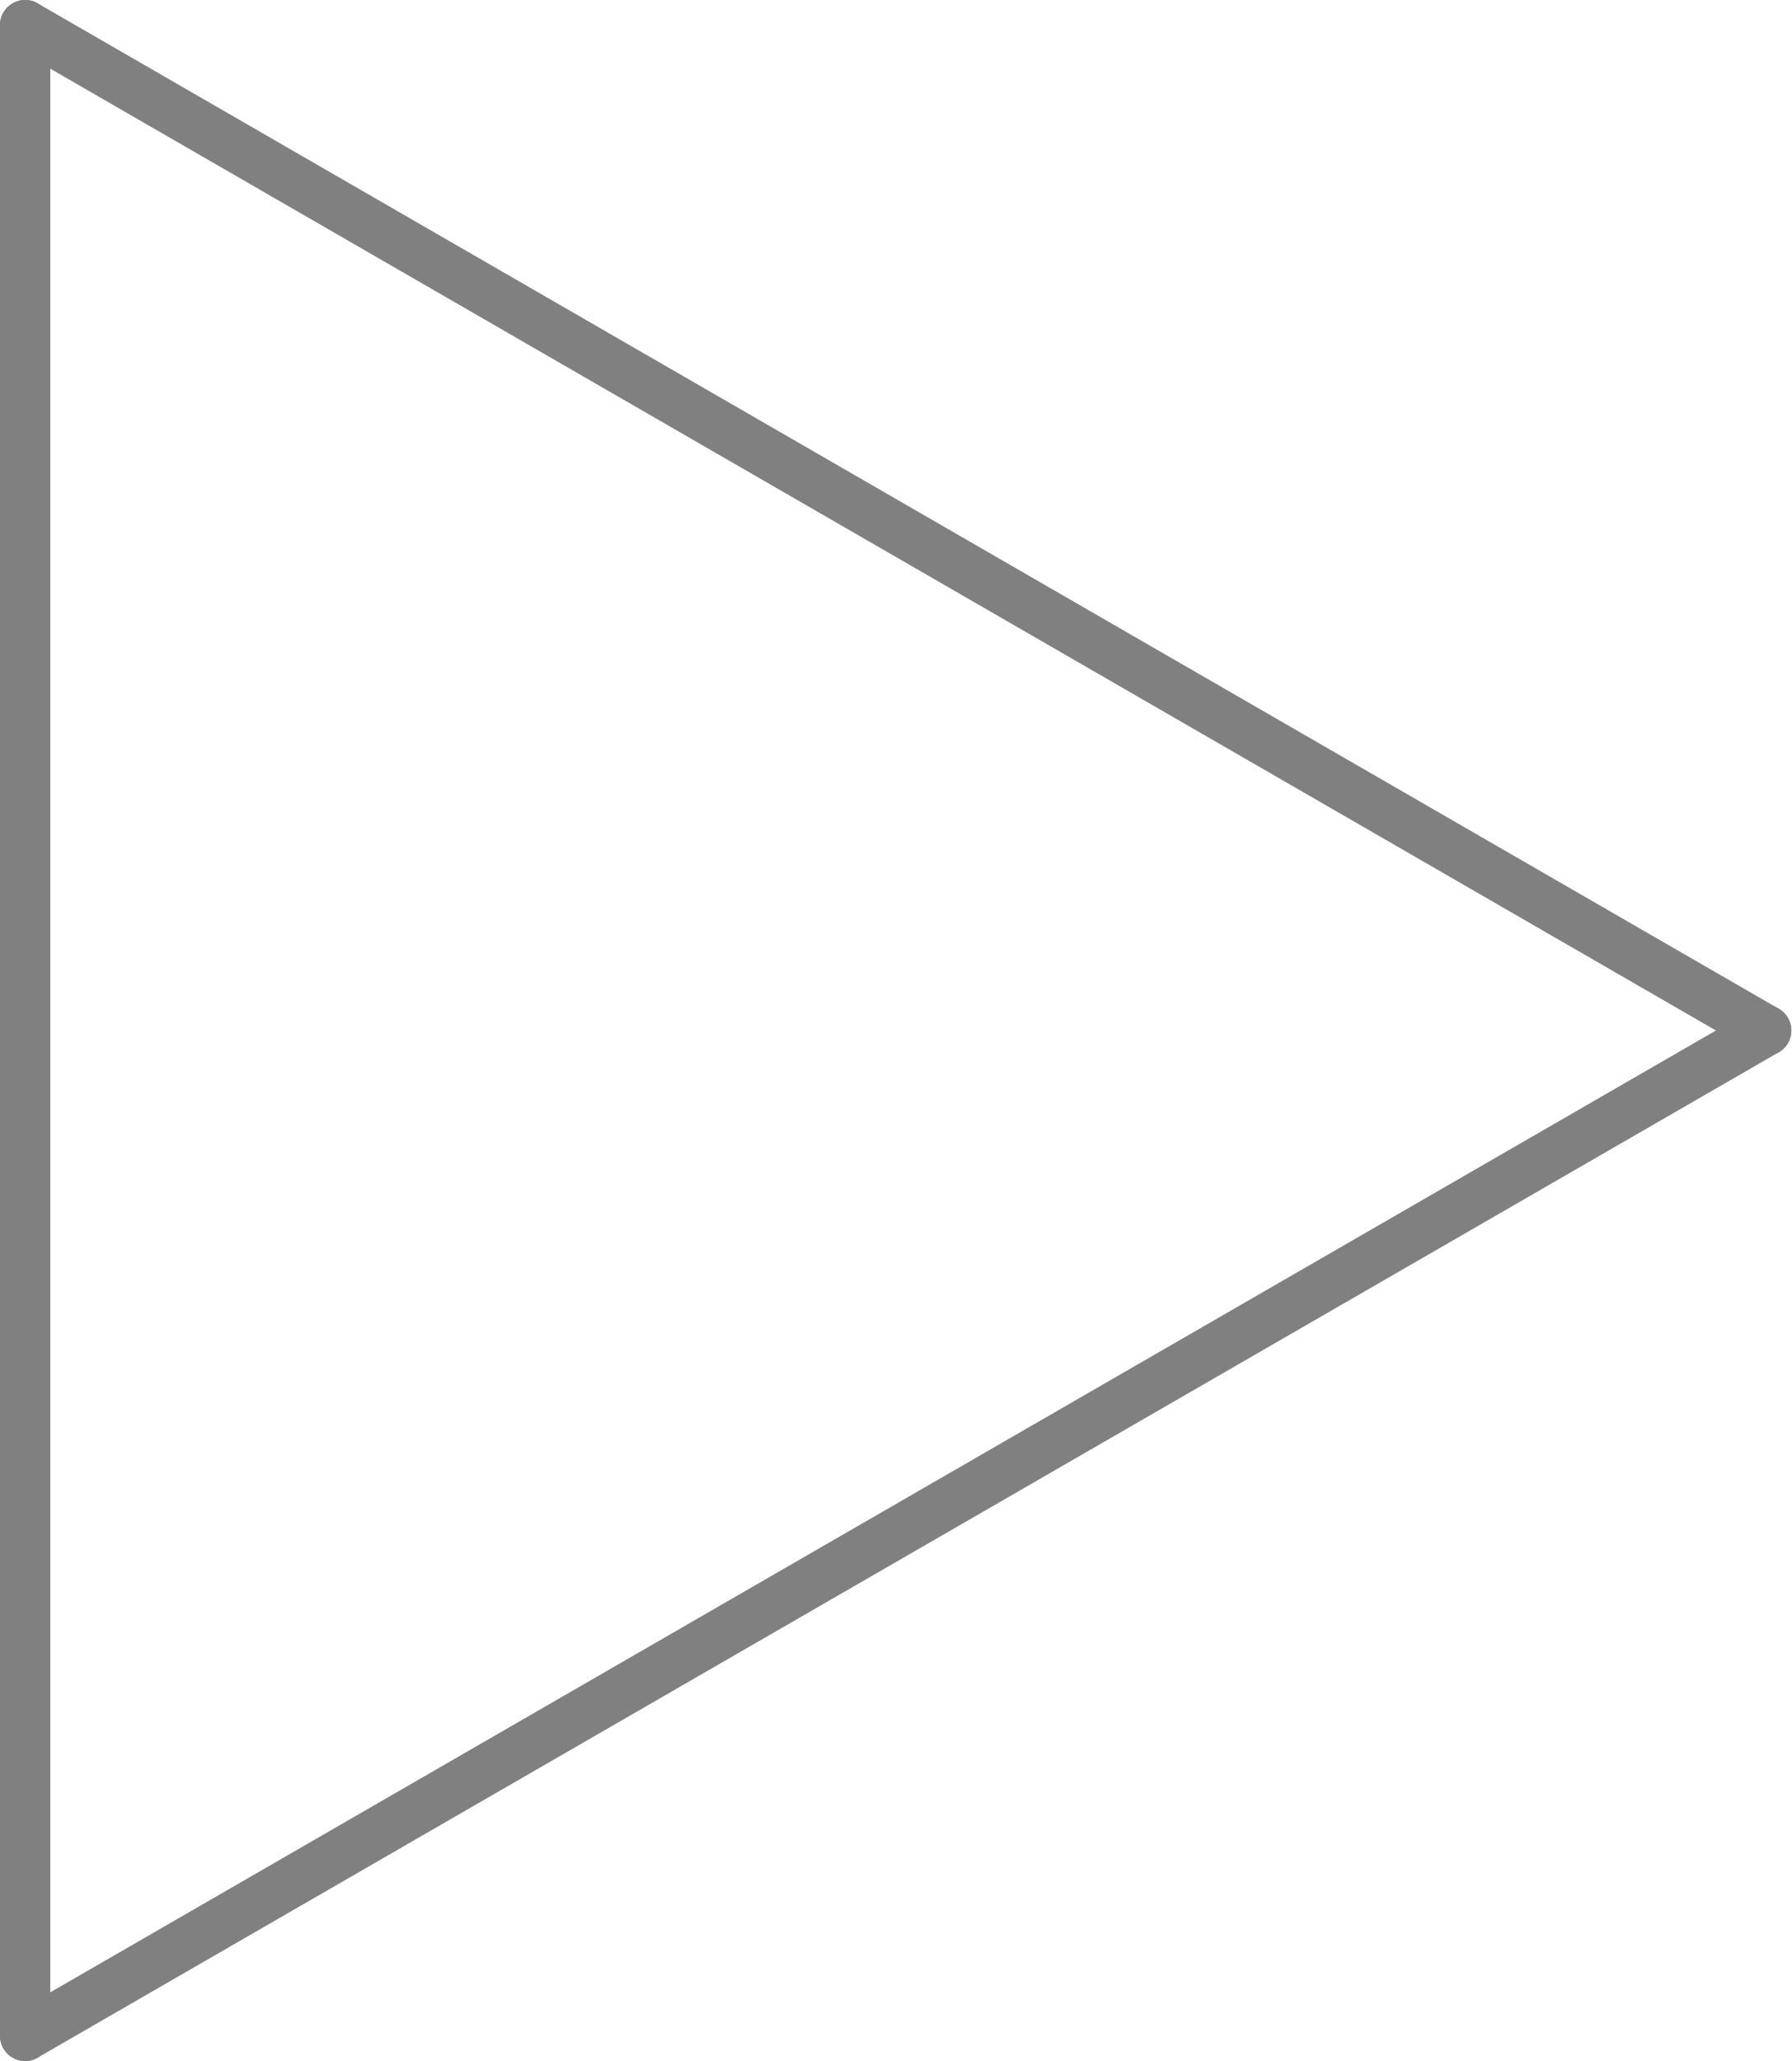
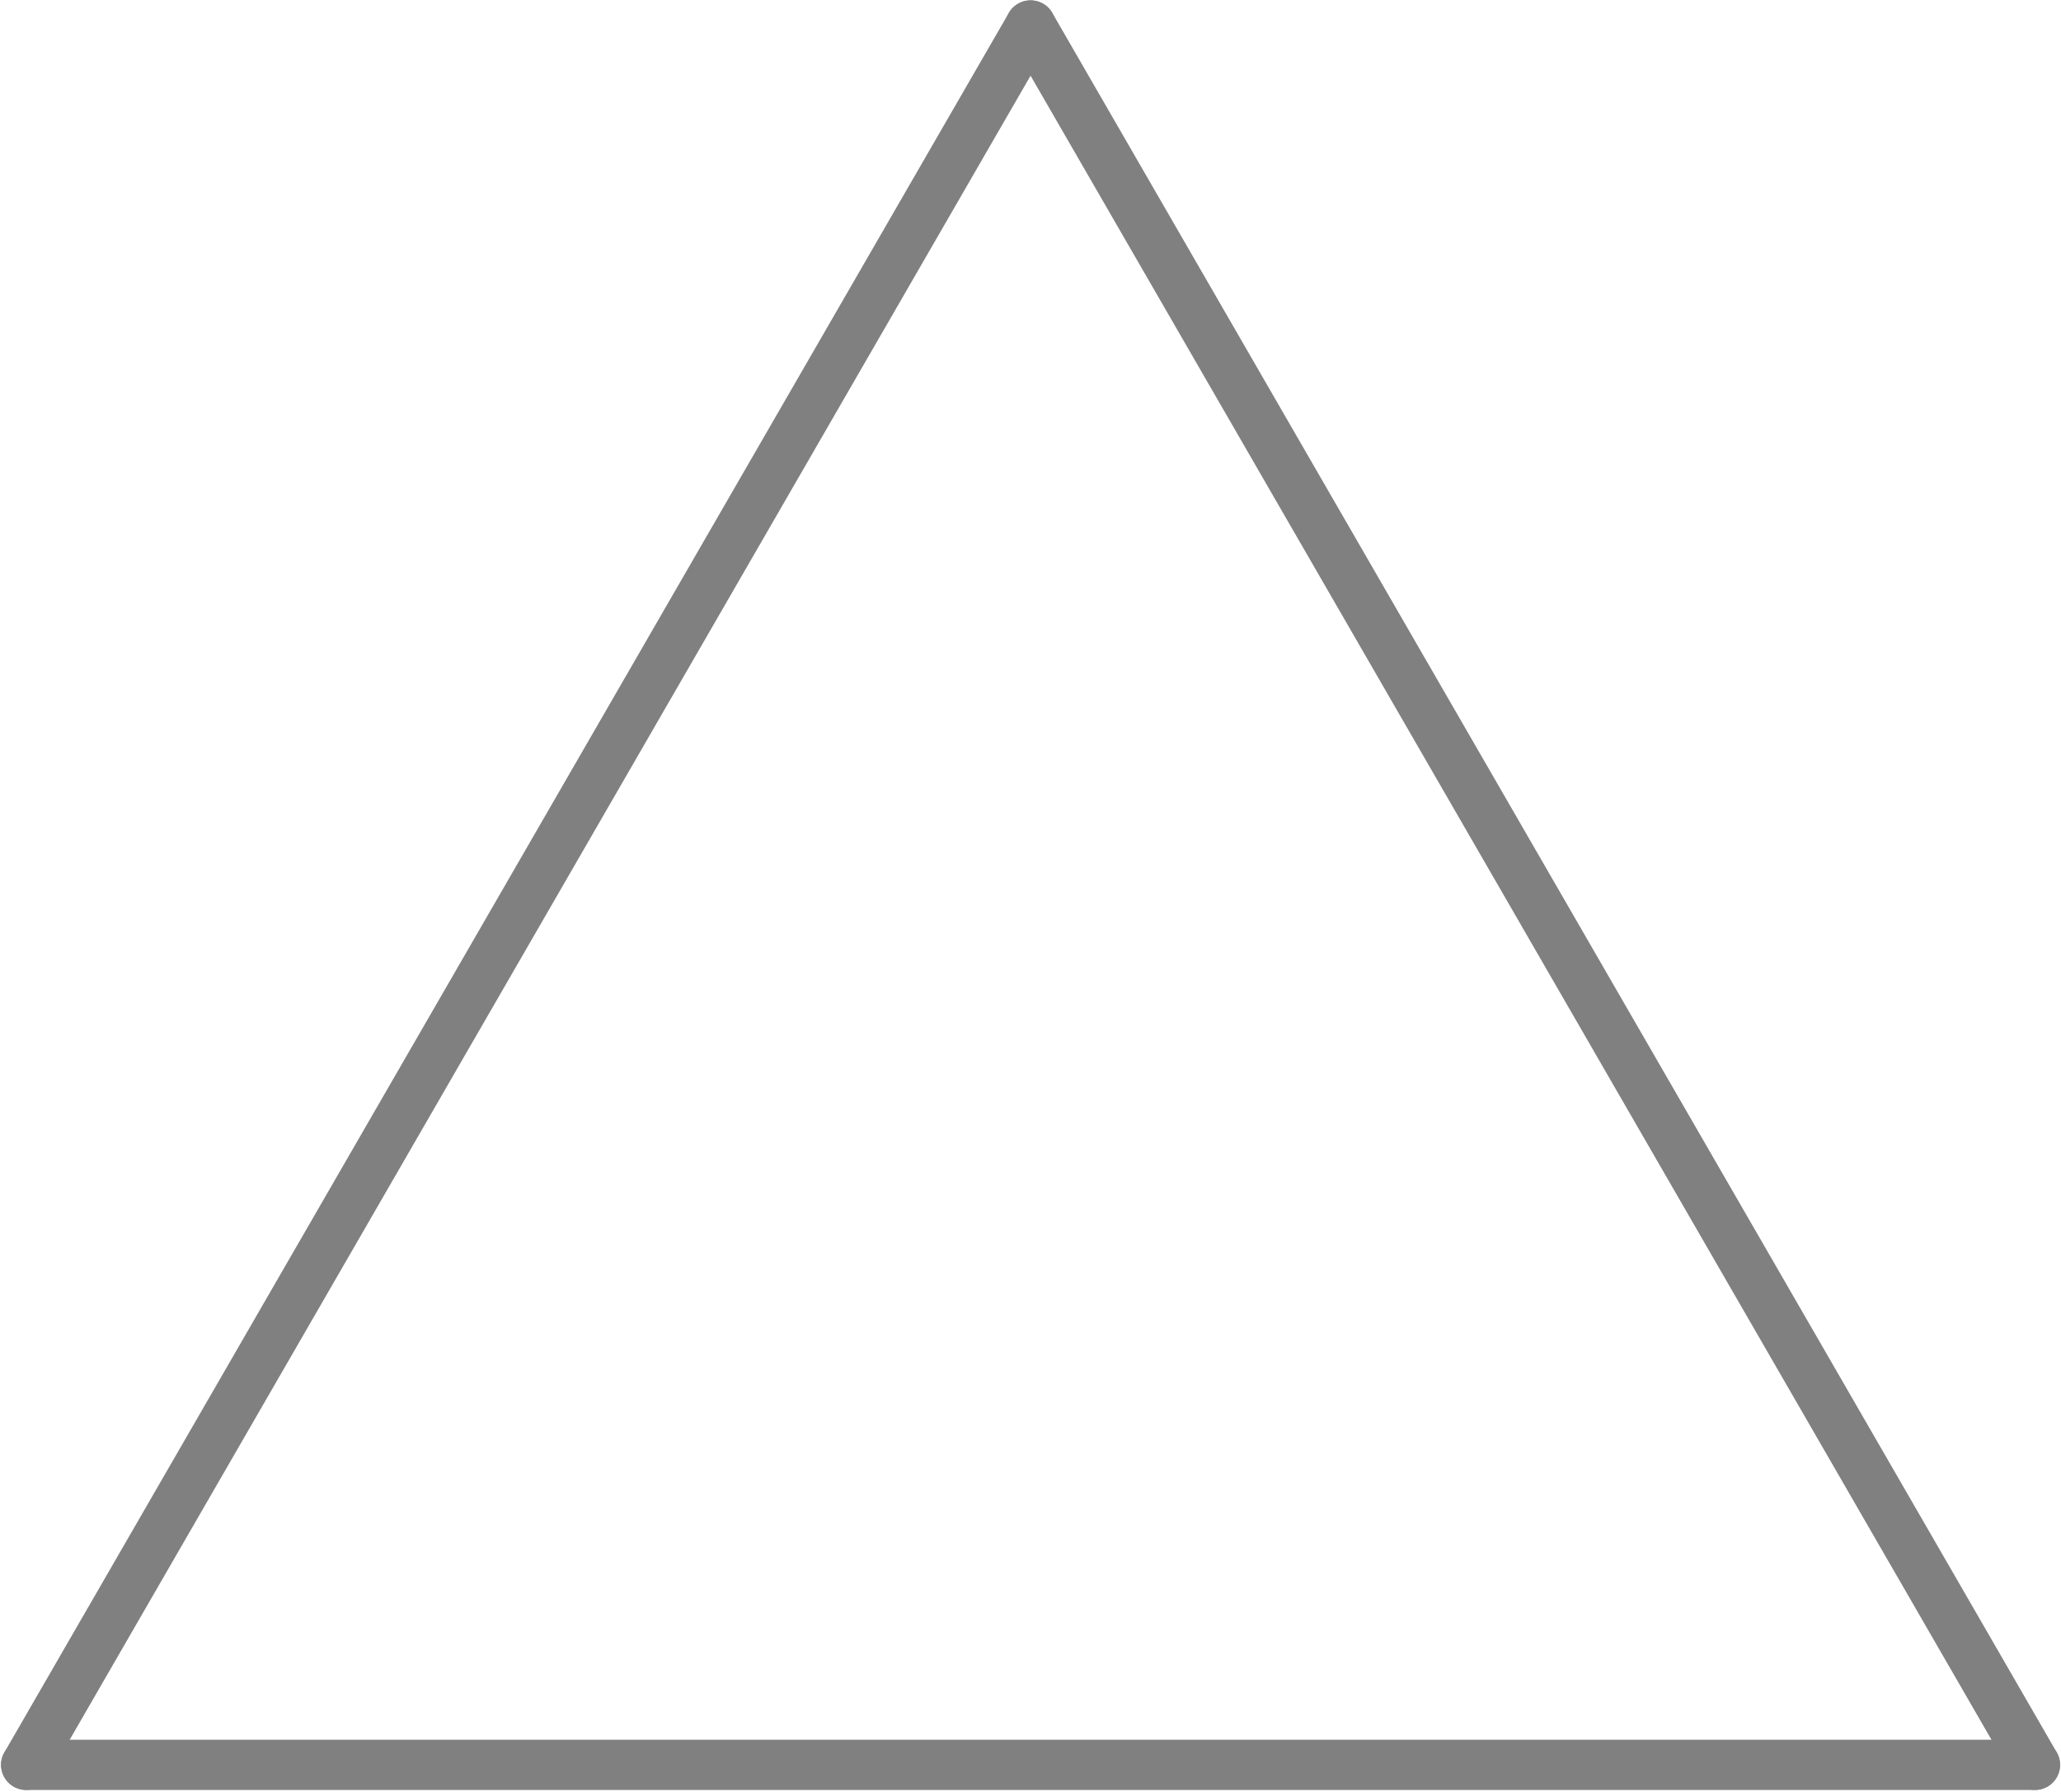
- <svg xmlns="http://www.w3.org/2000/svg" version="1.1" width="178.2" height="205" id="svg4485">
+ <svg xmlns="http://www.w3.org/2000/svg" version="1.1" width="205.199" height="178.402" id="svg4485">
  <defs id="defs4499">
    <marker refX="0" refY="0" orient="auto" id="Arrow2Mstart" style="overflow:visible">
      <path d="M 8.719,4.034 -2.207,0.016 8.719,-4.002 c -1.745,2.372 -1.735,5.617 -6e-7,8.035 z" transform="scale(0.6,0.6)" id="path3792" style="font-size:12px;fill-rule:evenodd;stroke-width:0.625;stroke-linejoin:round" />
    </marker>
    <marker refX="0" refY="0" orient="auto" id="marker7953" style="overflow:visible">
      <path d="M 8.719,4.034 -2.207,0.016 8.719,-4.002 c -1.745,2.372 -1.735,5.617 -6e-7,8.035 z" transform="scale(0.6,0.6)" id="path7955" style="font-size:12px;fill-rule:evenodd;stroke-width:0.625;stroke-linejoin:round" />
    </marker>
  </defs>
-   <path d="m 2.5,202.5 0,-200" id="path4491" style="fill:none;stroke:#808080;stroke-width:5;stroke-linecap:round;stroke-opacity:1" />
-   <path d="m 2.5,2.5 173.2,100" id="path4493" style="fill:none;stroke:#808080;stroke-width:5;stroke-linecap:round;stroke-opacity:1" />
-   <path d="M 175.7,102.5 2.5,202.5" id="path4495" style="fill:none;stroke:#808080;stroke-width:5;stroke-linecap:round;stroke-opacity:1" />
+   <path d="m 202.606,175.737 -200,0" id="path4491" style="fill:none;stroke:#808080;stroke-width:5;stroke-linecap:round;stroke-opacity:1" />
+   <path d="M 2.606,175.737 102.606,2.537" id="path4493" style="fill:none;stroke:#808080;stroke-width:5;stroke-linecap:round;stroke-opacity:1" />
+   <path d="m 102.606,2.537 100,173.2" id="path4495" style="fill:none;stroke:#808080;stroke-width:5;stroke-linecap:round;stroke-opacity:1" />
</svg>
